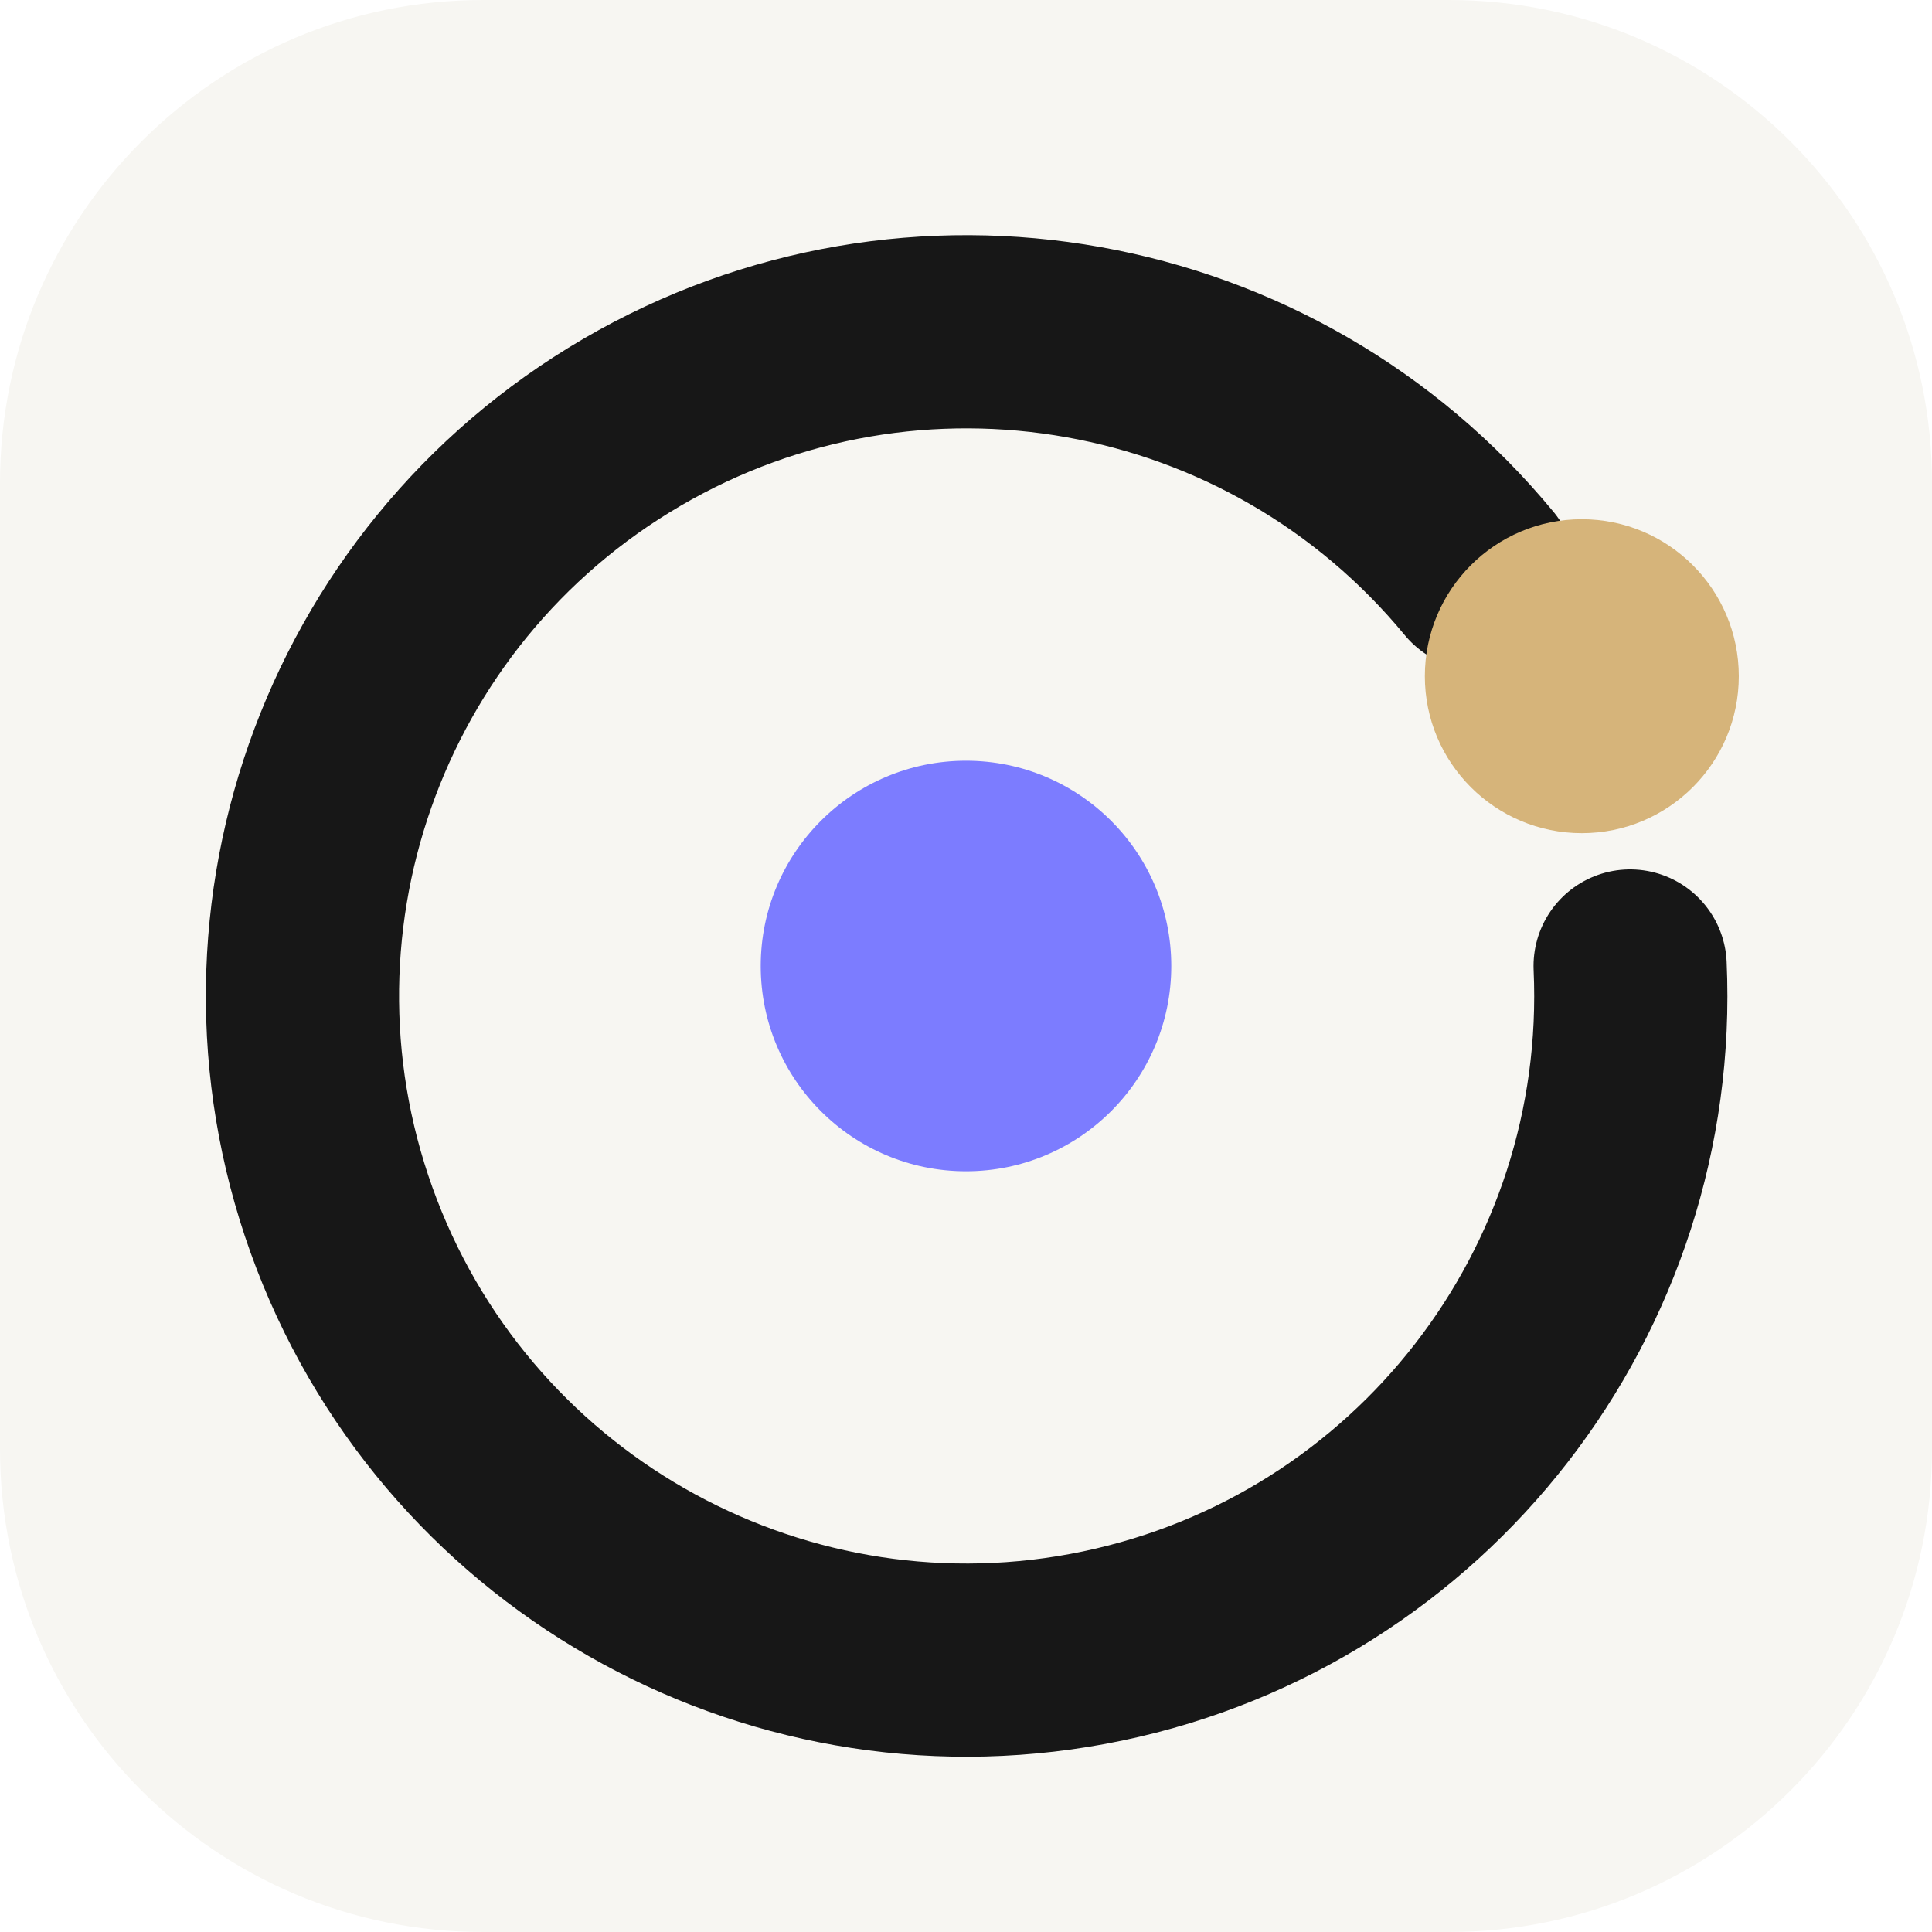
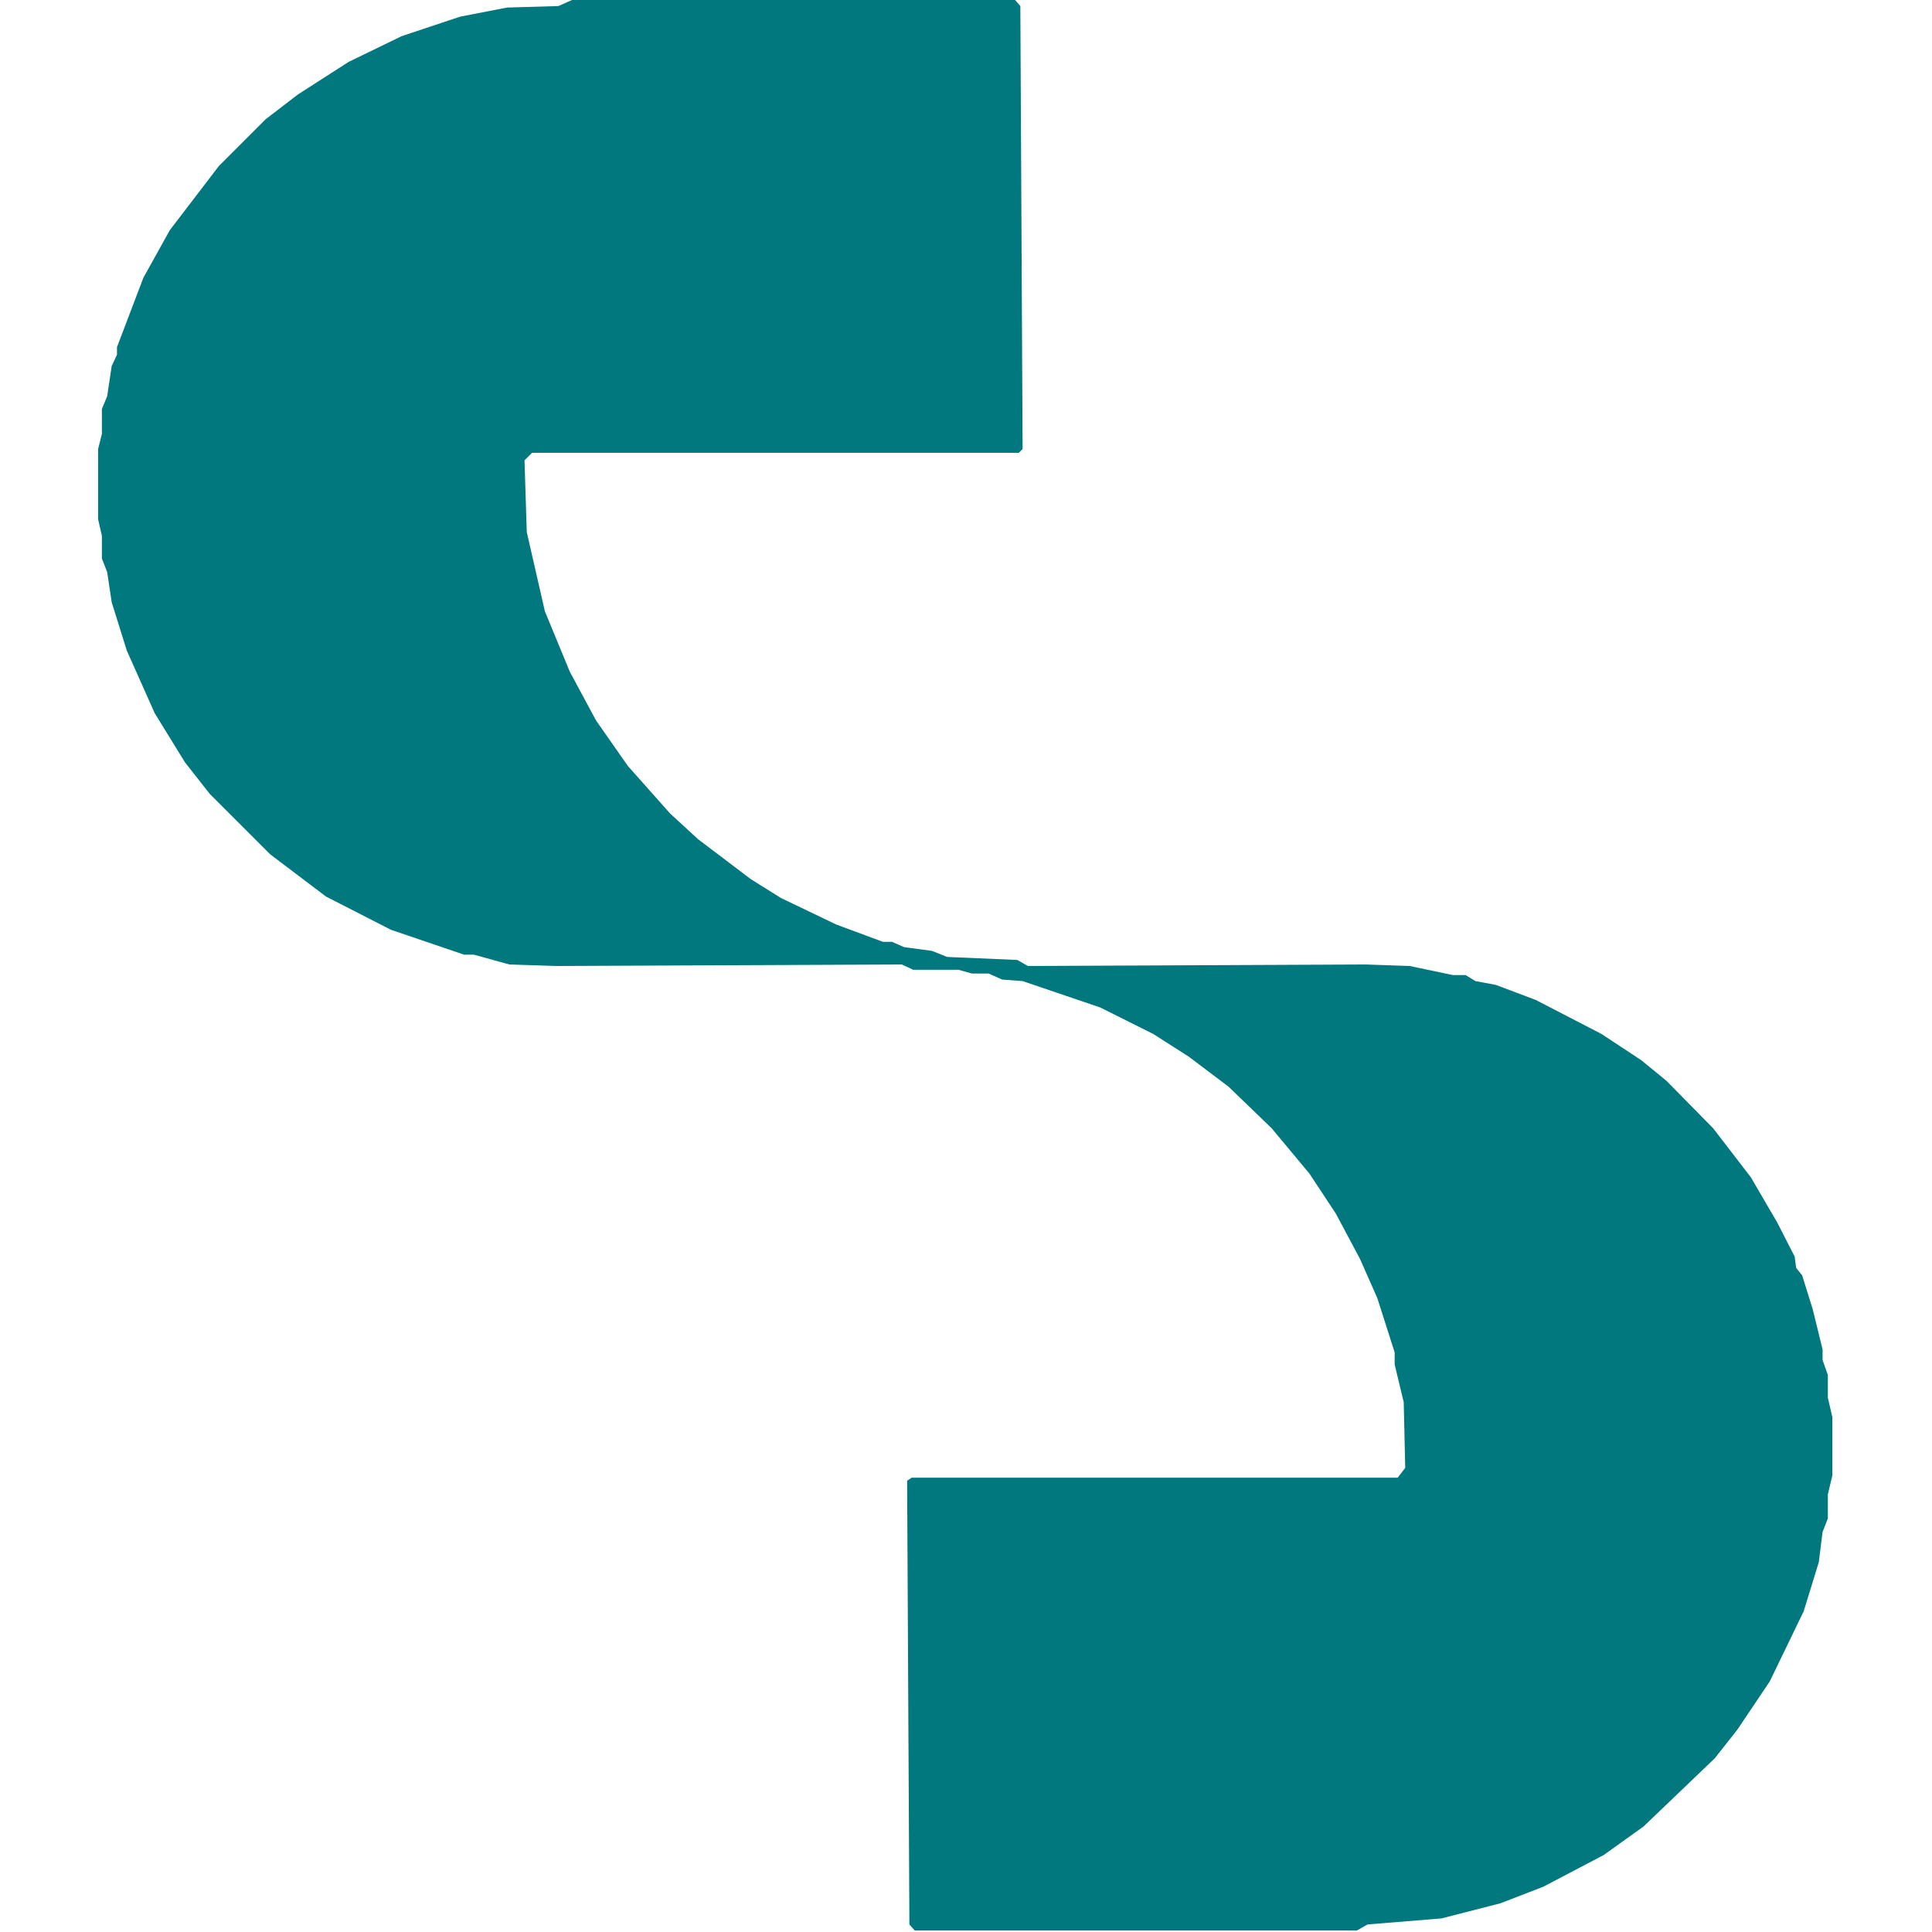
- <svg xmlns="http://www.w3.org/2000/svg" viewBox="0 0 32 32">
-   <rect width="32" height="32" rx="8" fill="#f7f6f2" />
-   <path d="M24.5 9.5A11 11 0 1 0 27 16" fill="none" stroke="#171717" stroke-width="3.2" stroke-linecap="round" />
-   <circle cx="16" cy="16" r="3.4" fill="#7c7cff" />
-   <circle cx="26.2" cy="11.2" r="2.6" fill="#d6b47a" />
+ <svg xmlns="http://www.w3.org/2000/svg" viewBox="0 0 256 256">
+   <path fill="#00787d" d="M39.5 12.5 L35.2 15.8 L29.0 22.0 L22.5 30.5 L19.0 36.8 L15.5 46.0 L15.5 47.0 L14.8 48.5 L14.2 52.5 L13.5 54.2 L13.5 57.5 L13.0 59.5 L13.0 68.8 L13.5 71.0 L13.5 74.0 L14.2 75.8 L14.8 79.8 L16.8 86.2 L20.5 94.5 L24.5 101.0 L27.8 105.2 L35.8 113.2 L43.2 118.8 L51.8 123.2 L61.5 126.5 L62.8 126.5 L67.5 127.8 L73.8 128.0 L119.5 127.8 L121.0 128.5 L127.0 128.5 L128.8 129.0 L131.0 129.0 L132.8 129.8 L135.5 130.0 L145.8 133.5 L152.8 137.0 L157.5 140.0 L162.8 144.0 L168.5 149.5 L173.5 155.5 L177.0 160.8 L180.2 166.8 L182.5 172.0 L184.8 179.2 L184.8 180.8 L186.0 185.8 L186.2 194.5 L185.2 195.8 L120.8 195.8 L120.2 196.2 L120.5 255.0 L121.2 255.8 L179.8 255.8 L181.2 255.0 L191.0 254.2 L198.8 252.2 L204.5 250.0 L212.5 245.8 L217.8 242.0 L227.2 233.0 L230.2 229.2 L234.5 222.8 L239.0 213.5 L241.0 207.0 L241.5 203.0 L242.2 201.2 L242.2 198.0 L242.8 195.5 L242.8 187.8 L242.2 185.2 L242.2 182.2 L241.5 180.2 L241.5 178.8 L240.2 173.5 L238.8 169.0 L238.0 168.0 L237.8 166.5 L235.5 162.0 L232.0 156.0 L227.0 149.5 L220.8 143.2 L217.5 140.5 L212.2 137.0 L203.5 132.5 L198.2 130.5 L195.5 130.0 L194.2 129.2 L192.5 129.2 L186.8 128.0 L181.0 127.8 L136.2 128.0 L134.8 127.2 L125.5 126.8 L123.5 126.0 L119.8 125.5 L118.2 124.8 L117.0 124.8 L110.8 122.5 L103.5 119.0 L99.5 116.5 L92.5 111.2 L88.8 107.8 L83.2 101.5 L79.0 95.5 L75.5 89.0 L72.2 81.0 L69.8 70.5 L69.5 61.0 L70.5 60.0 L135.0 60.0 L135.5 59.5 L135.2 0.8 L134.5 0.0 L75.8 0.0 L74.0 0.8 L67.2 1.0 L61.0 2.2 L53.2 4.8 L46.2 8.2Z" />
</svg>
